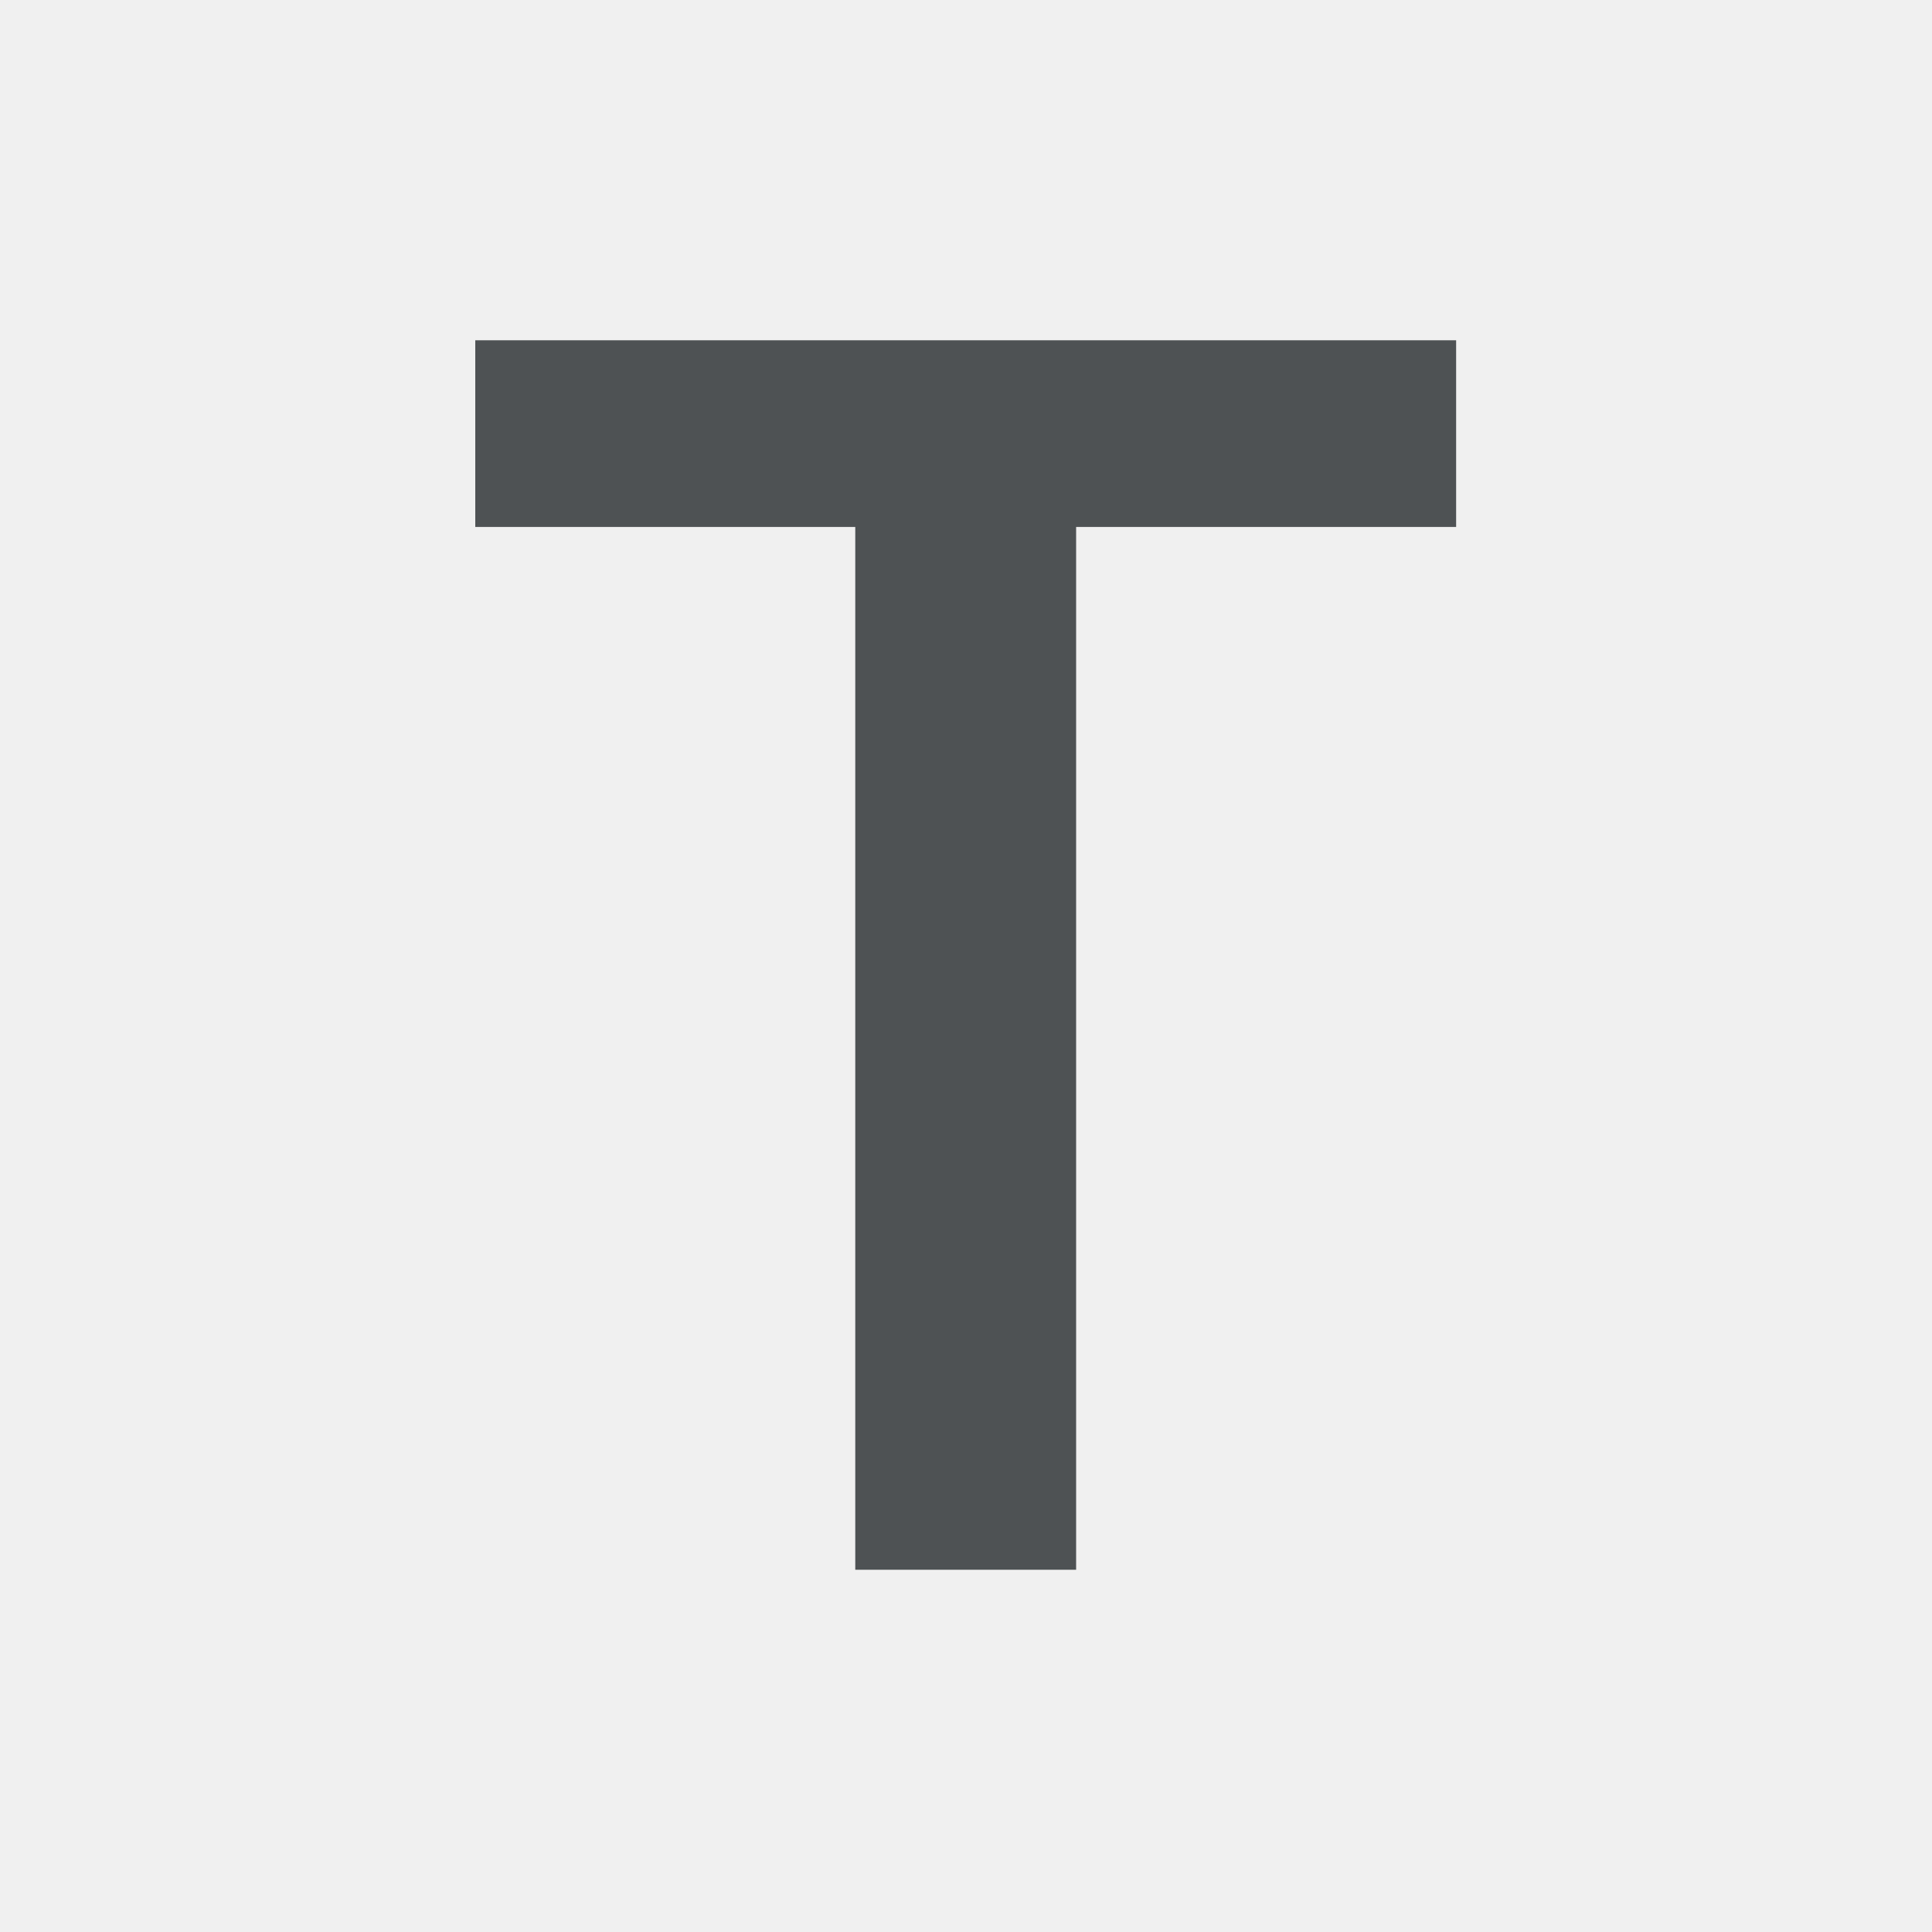
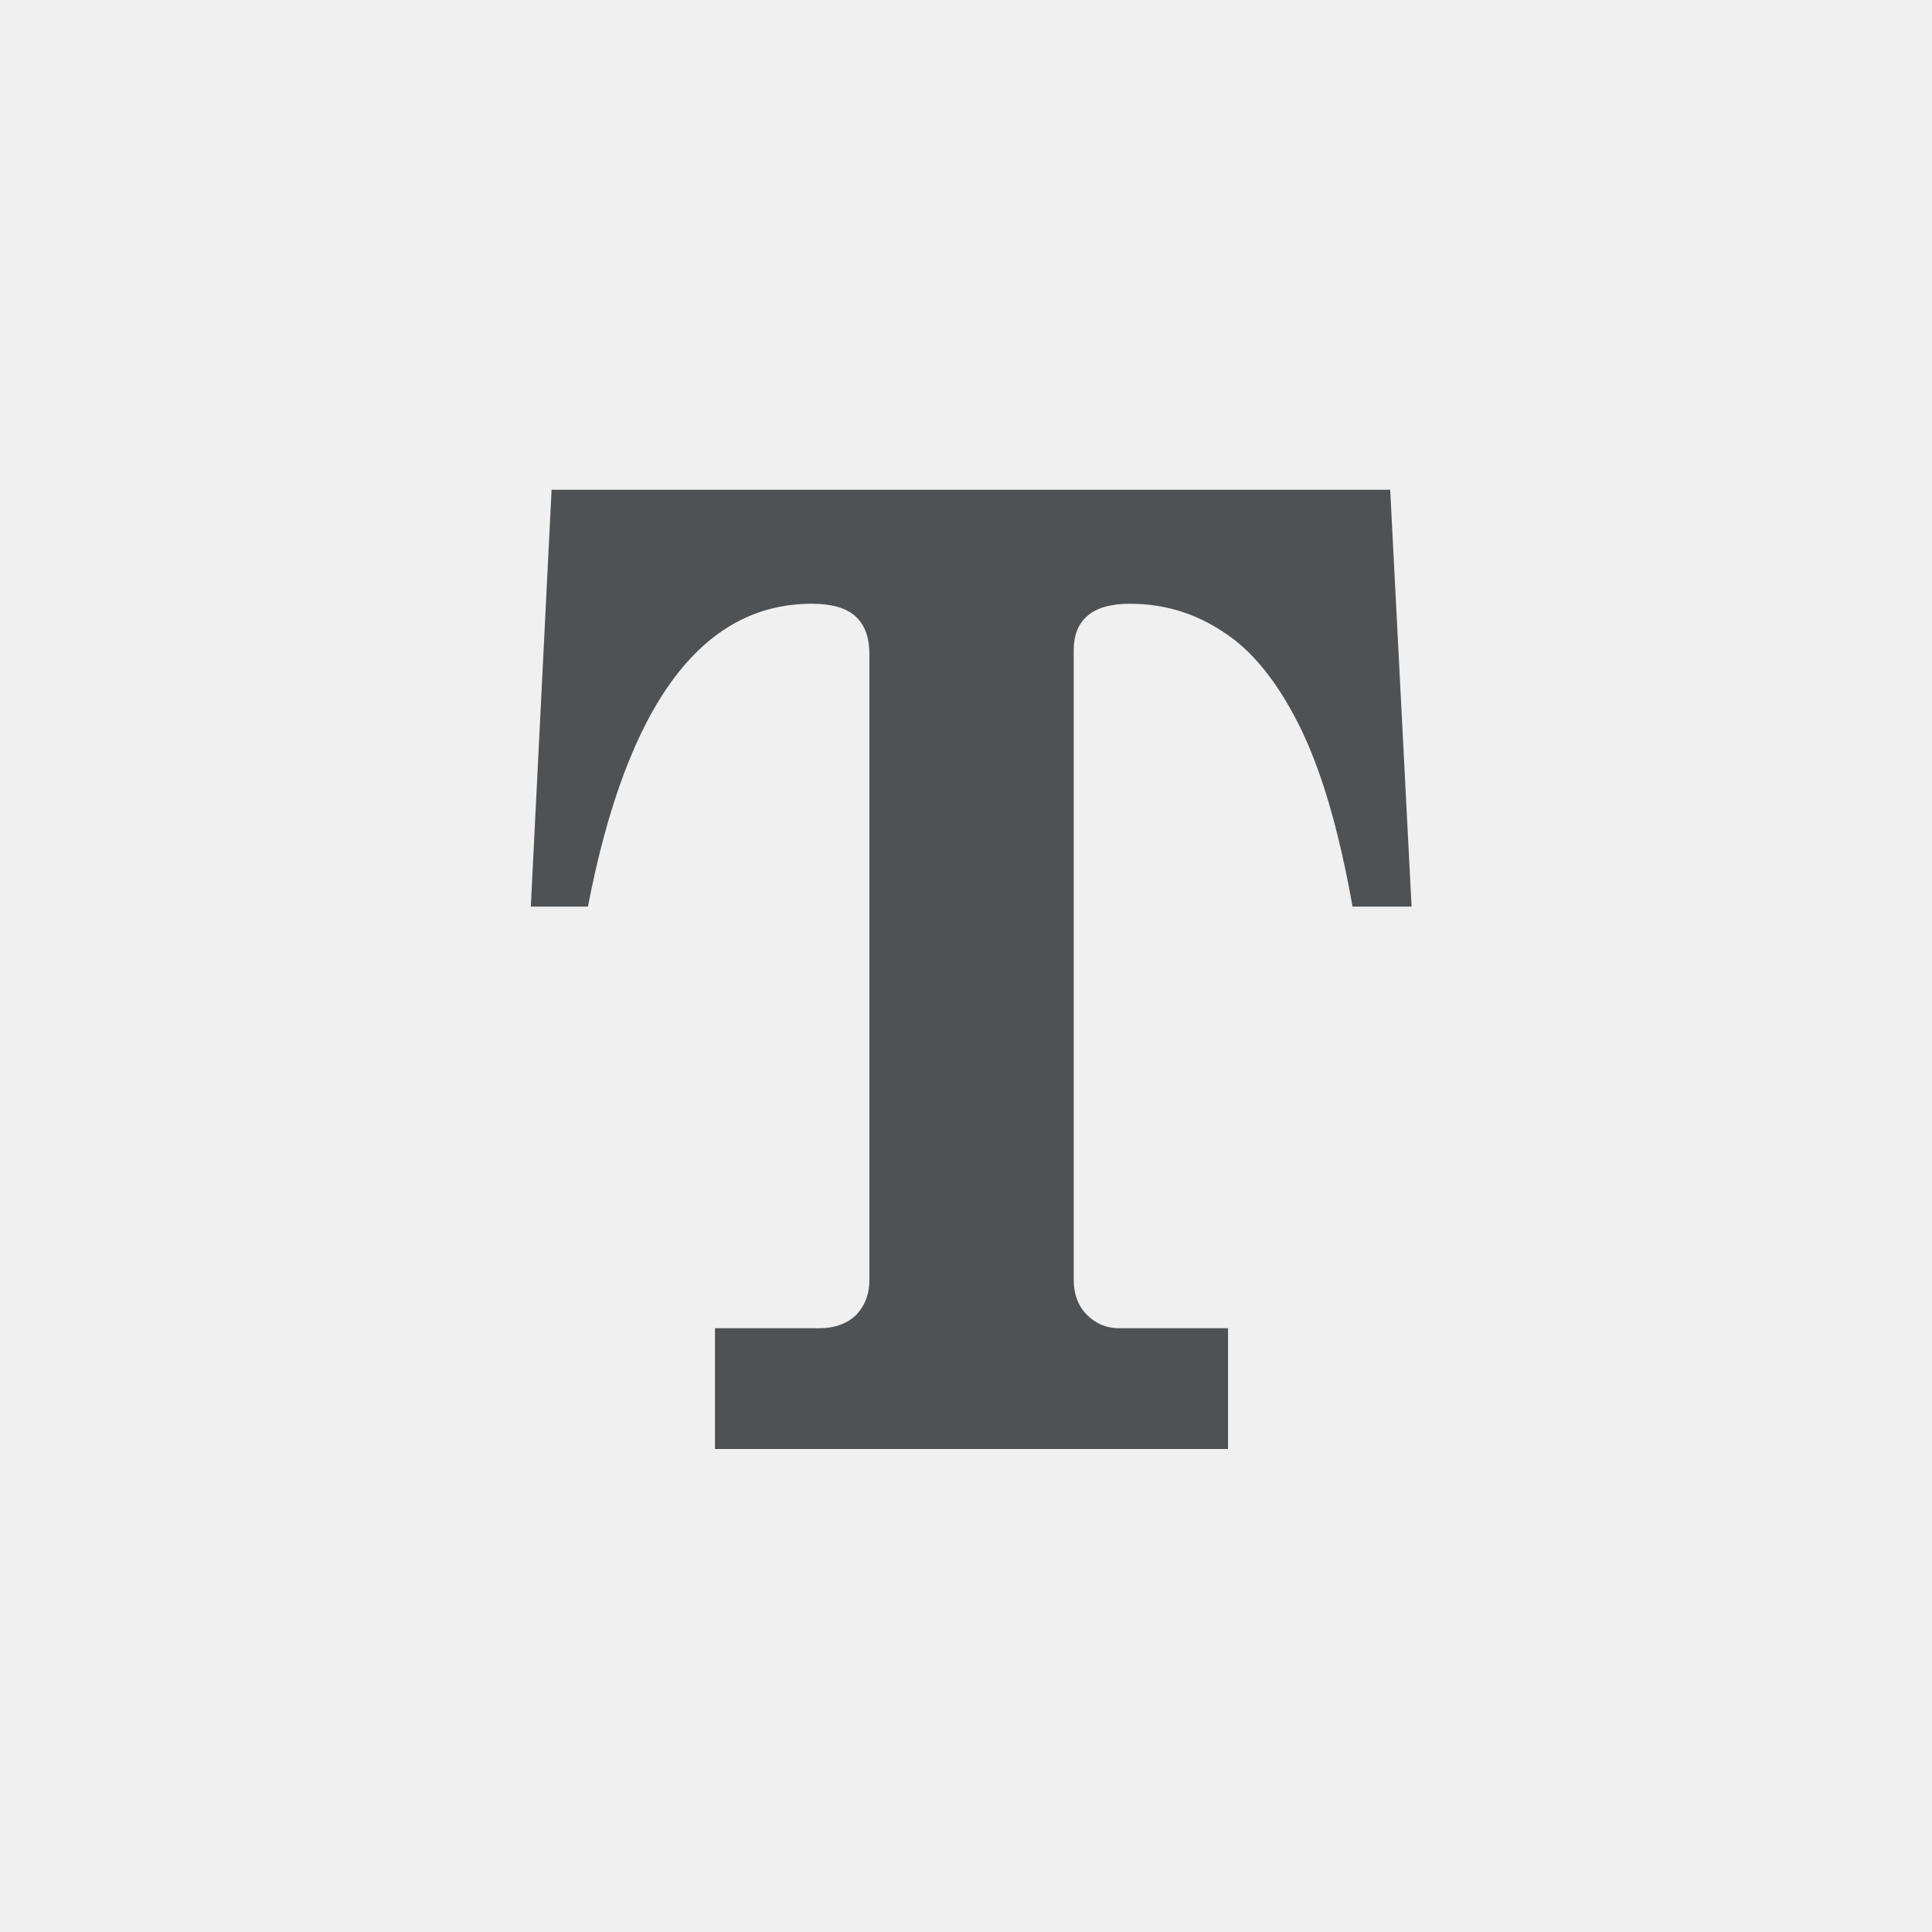
<svg xmlns="http://www.w3.org/2000/svg" width="16" height="16" viewBox="0 0 16 16" fill="none">
-   <g clip-path="url(#clip0)">
-     <path d="M3.936 4.364V2.818H12.059V4.364H8.912V13H7.083V4.364H3.936Z" fill="#4E5254" />
-   </g>
-   <defs>
-     <clipPath id="clip0">
-       <rect width="16" height="16" fill="white" />
-     </clipPath>
-   </defs>
+   <path d="M4.568 4.056H11.513L11.69 7.508H11.201C11.087 6.864 10.938 6.361 10.755 5.999C10.573 5.637 10.363 5.381 10.127 5.231C9.894 5.077 9.638 5 9.359 5C9.198 5 9.08 5.034 9.004 5.102C8.929 5.167 8.892 5.261 8.892 5.387V10.597C8.892 10.715 8.927 10.812 8.999 10.887C9.074 10.962 9.164 11 9.268 11H10.17V12H5.921V11H6.781C6.91 11 7.012 10.964 7.087 10.893C7.162 10.817 7.2 10.719 7.2 10.597V5.419C7.2 5.276 7.16 5.17 7.082 5.102C7.006 5.034 6.886 5 6.722 5C5.809 5 5.191 5.836 4.869 7.508H4.396L4.568 4.056Z" fill="#4E5254" />
</svg>
